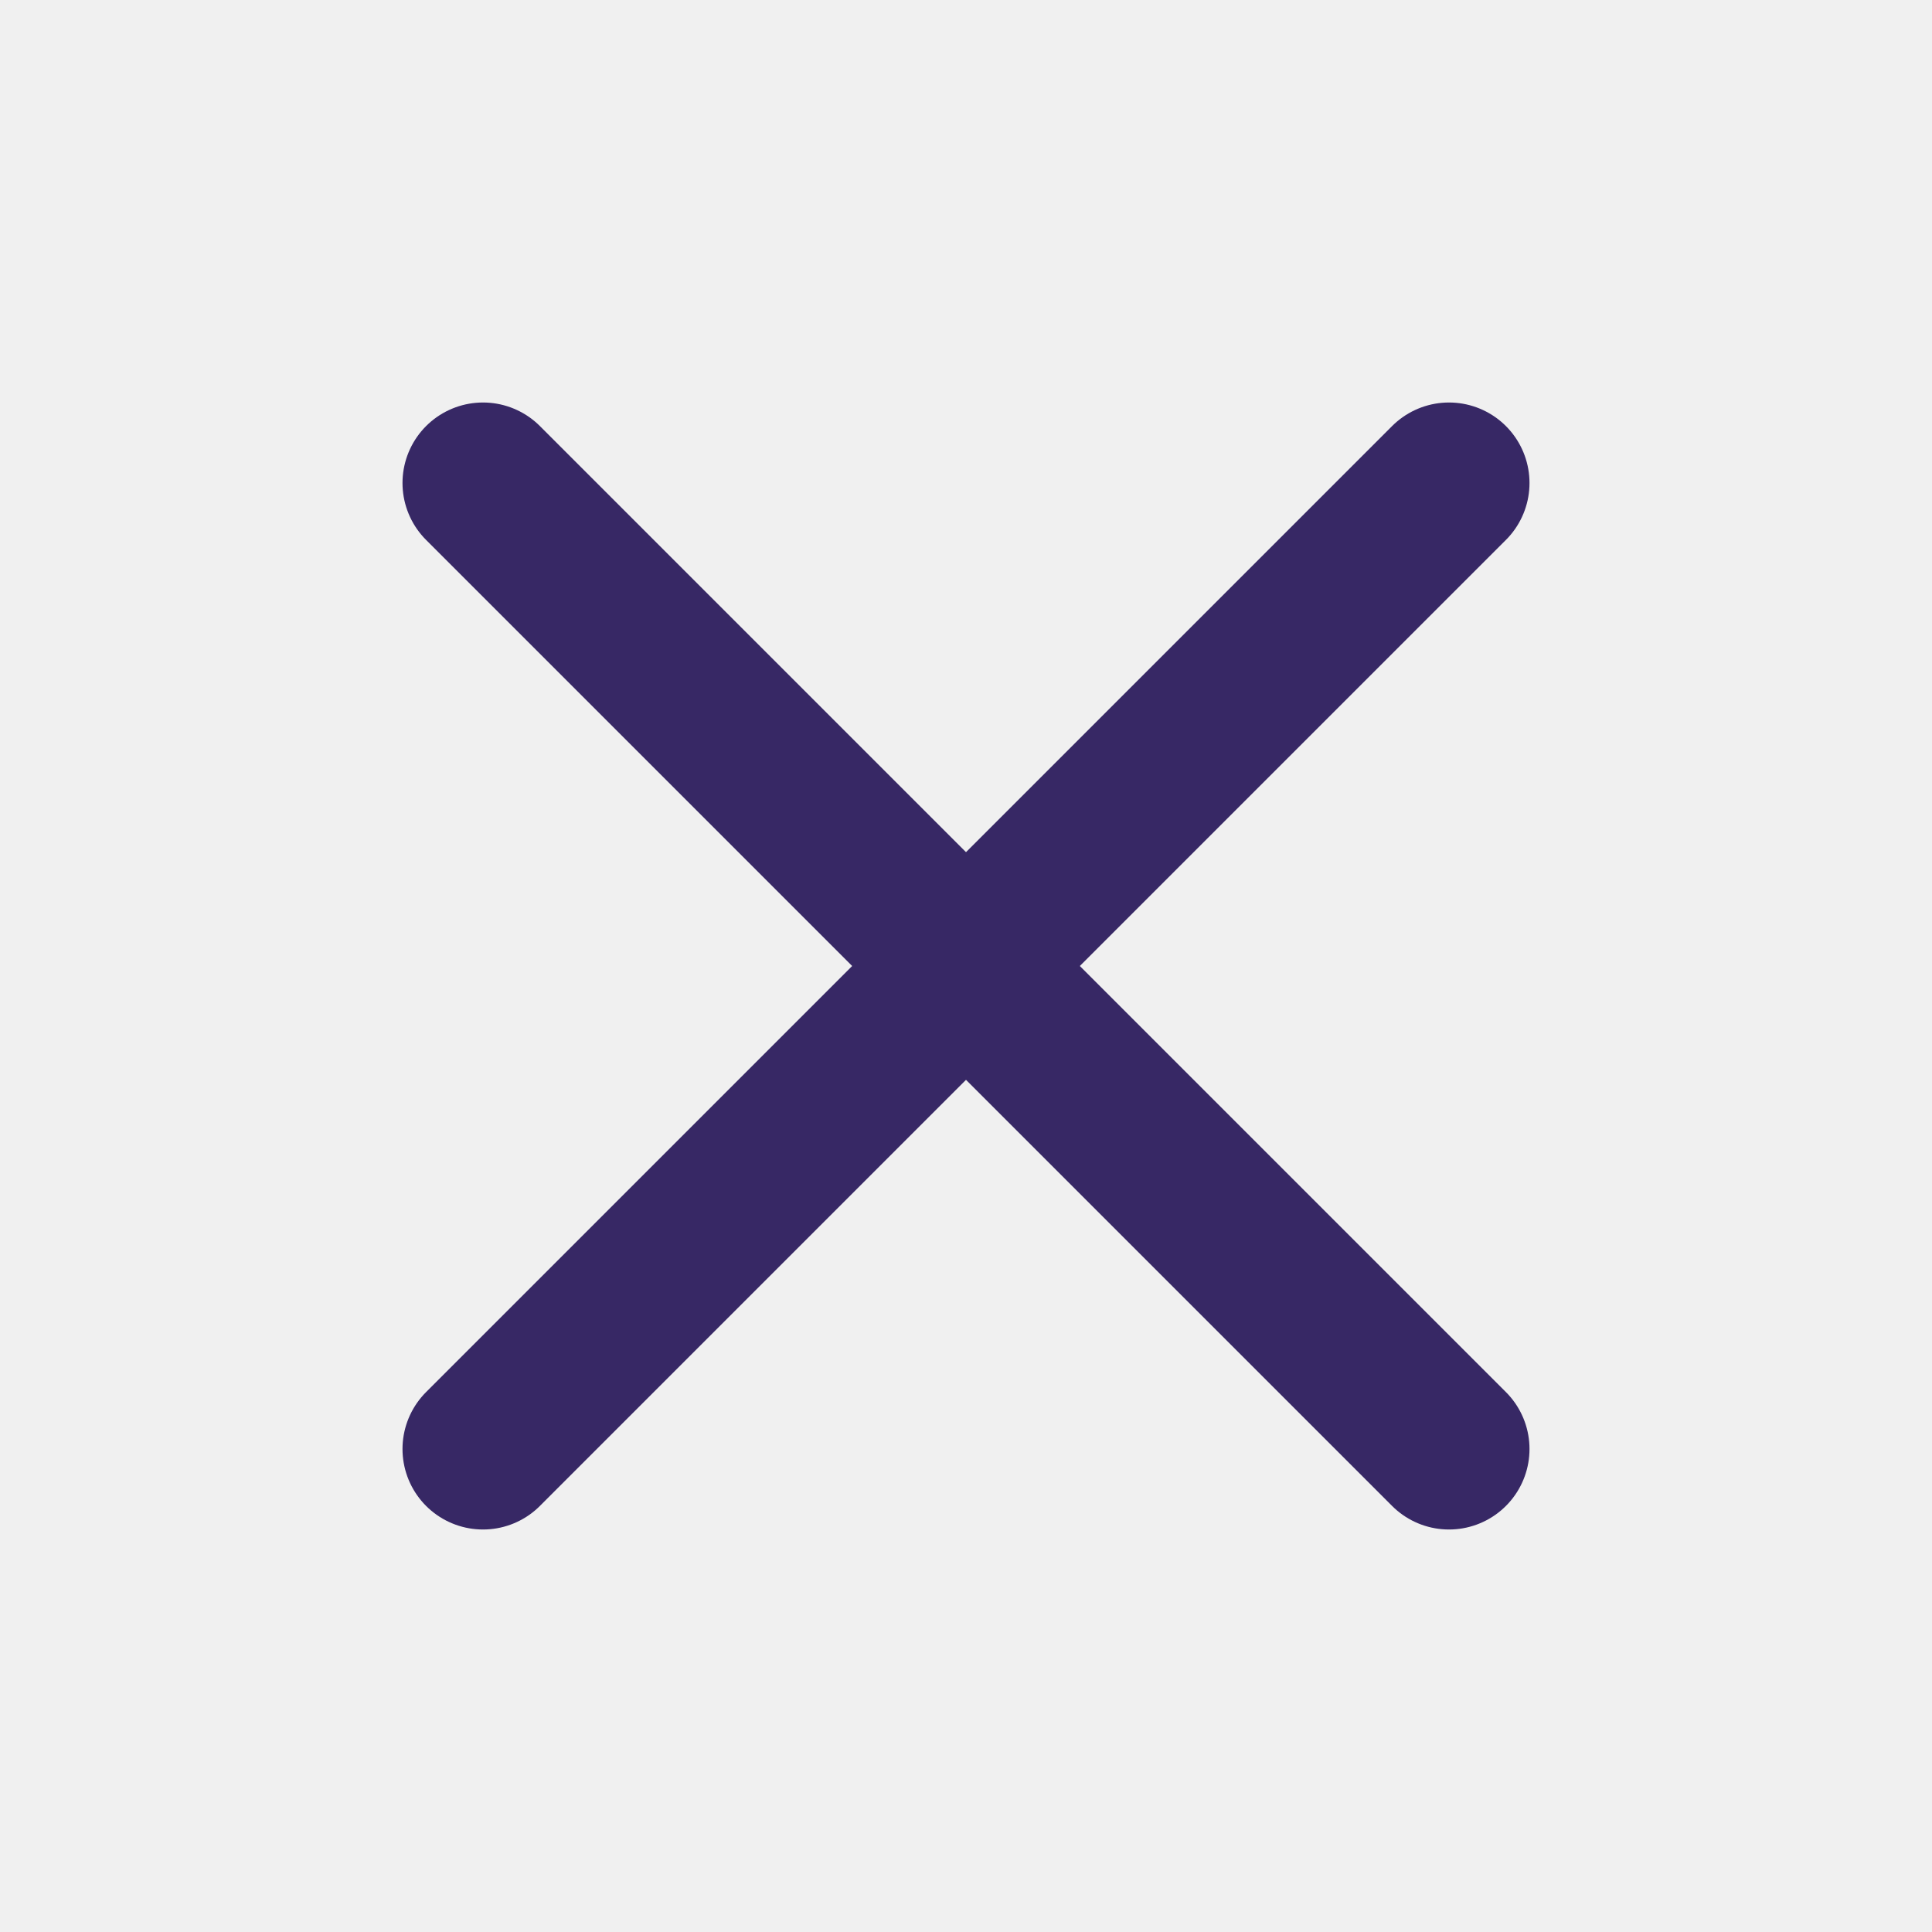
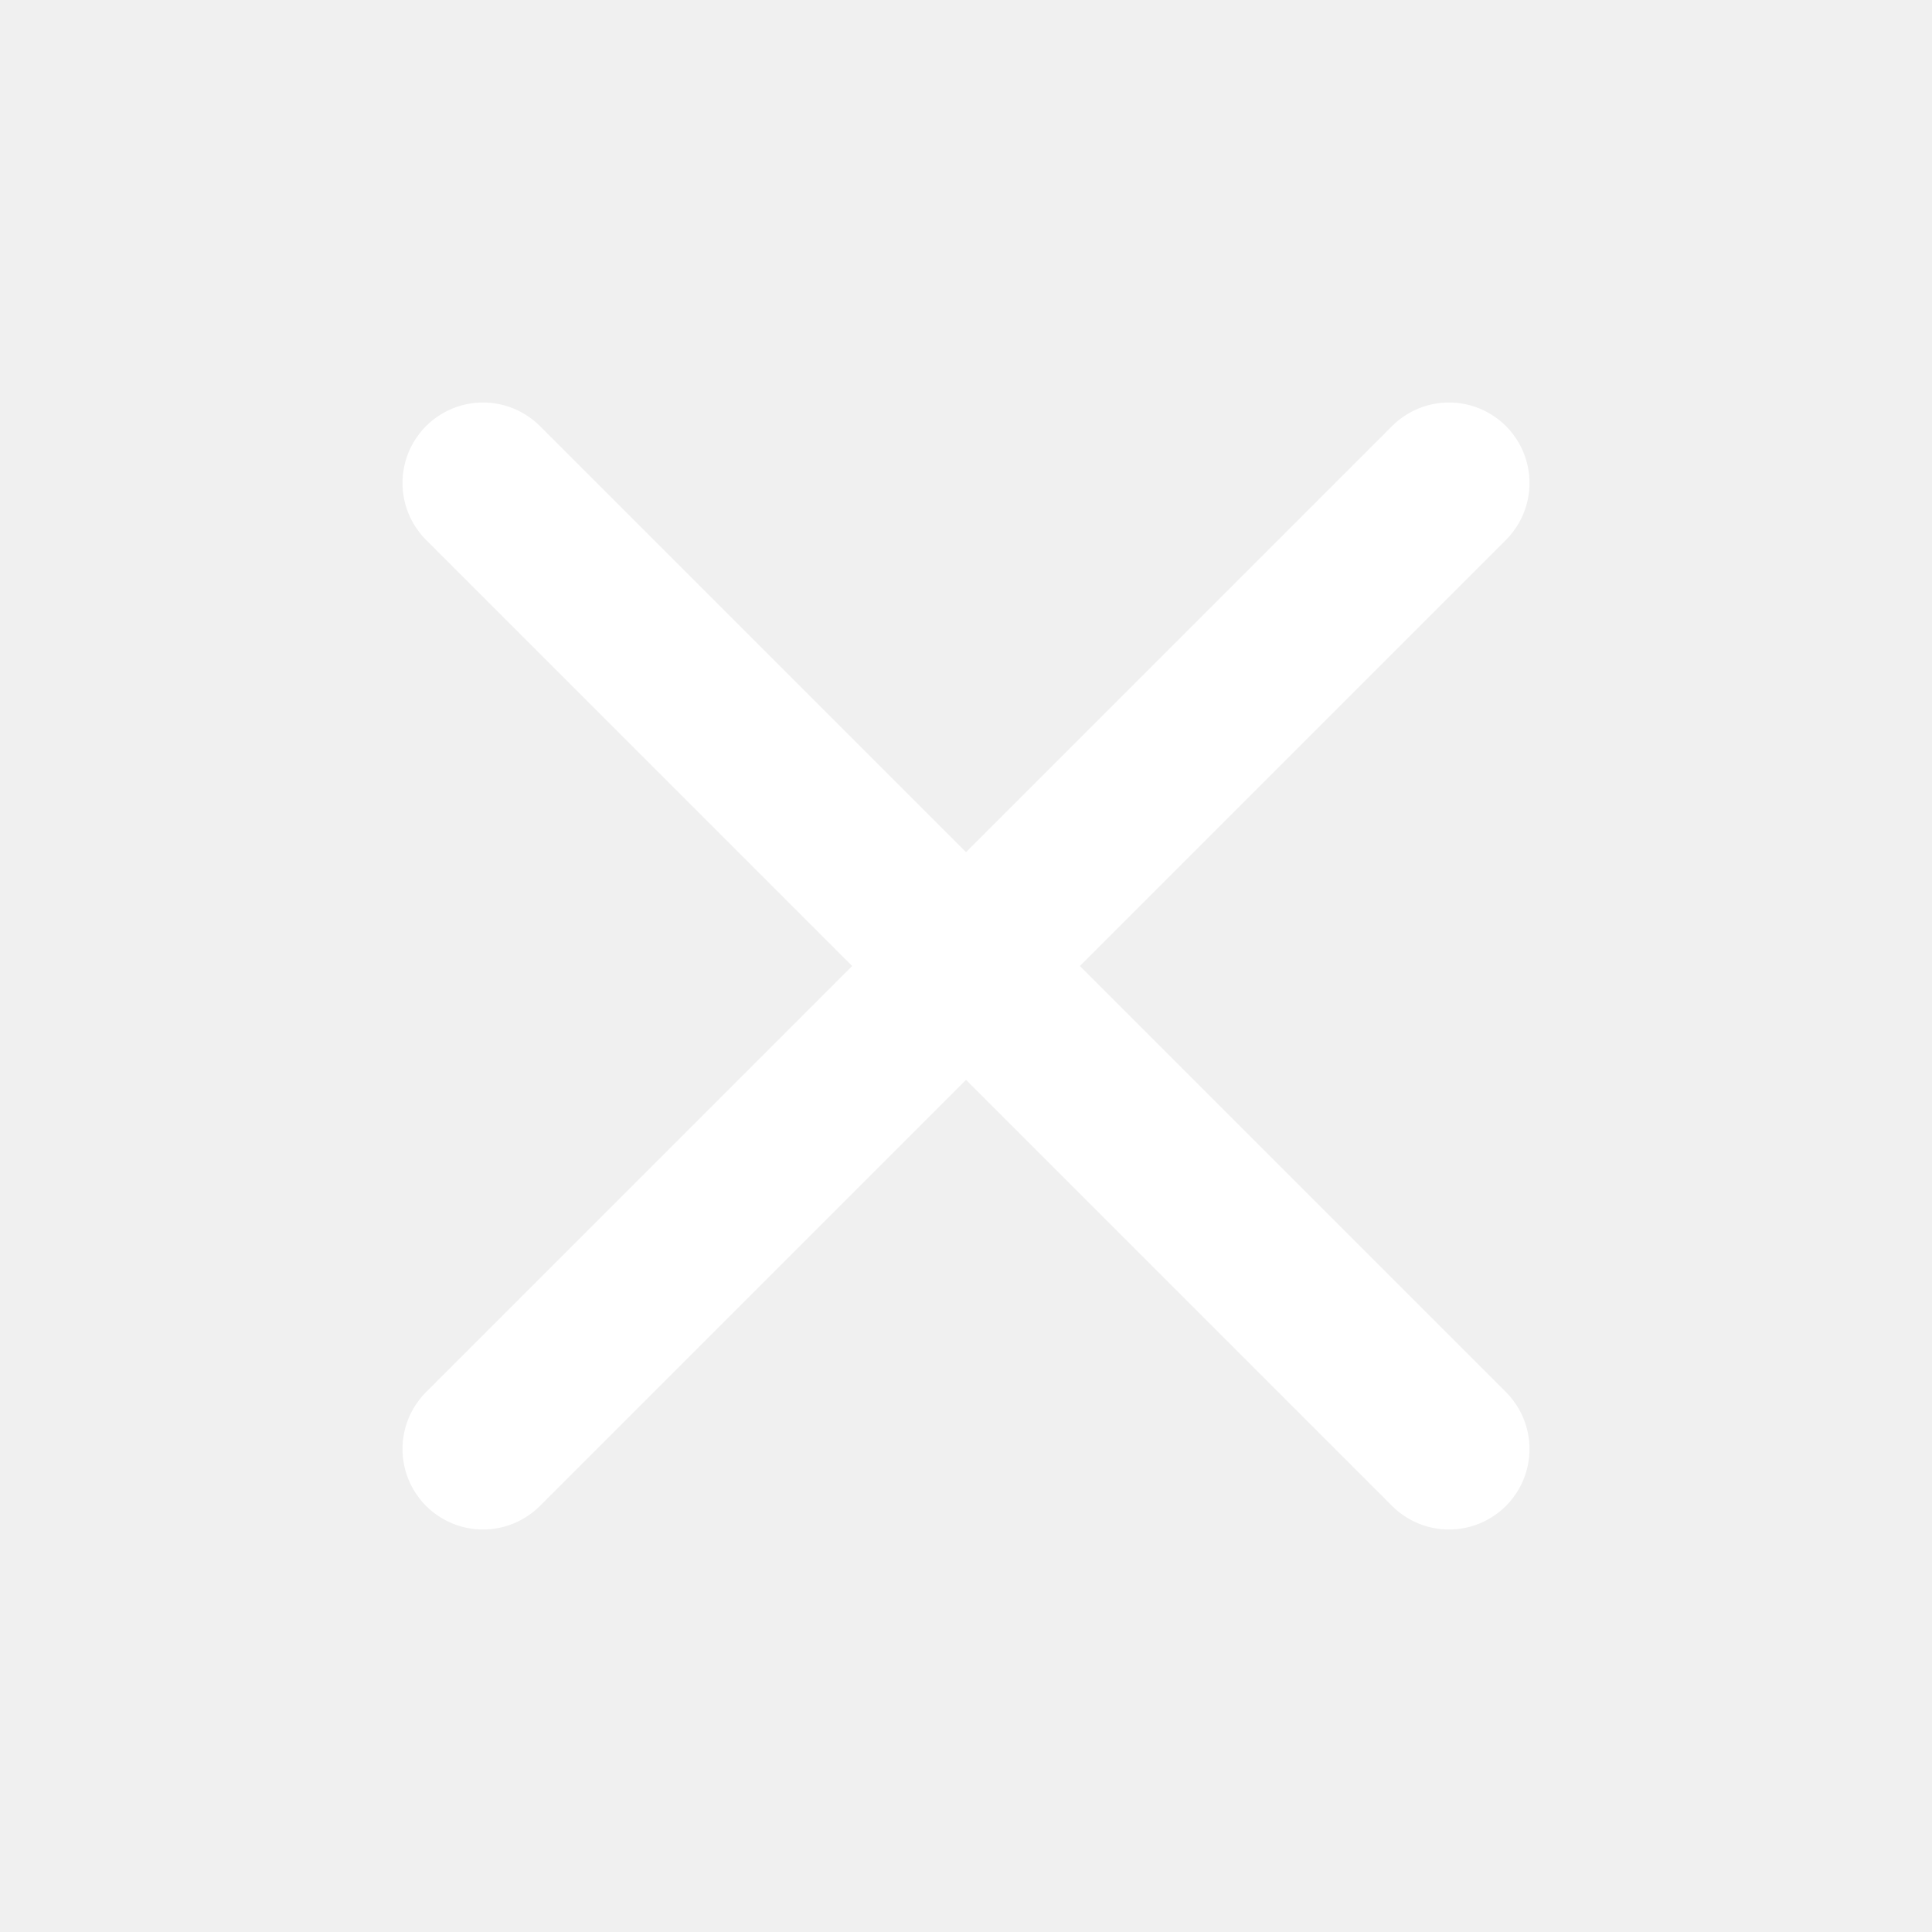
- <svg xmlns="http://www.w3.org/2000/svg" width="32" height="32" viewBox="0 0 24 24" fill="none" stroke="#372865" stroke-width="2" stroke-linecap="round" stroke-linejoin="round" class="feather feather-x">
+ <svg xmlns="http://www.w3.org/2000/svg" width="32" height="32" viewBox="0 0 24 24" fill="none" stroke="#fff" stroke-width="2" stroke-linecap="round" stroke-linejoin="round" class="feather feather-x">
  <line x1="18" y1="6" x2="6" y2="18" />
  <line x1="6" y1="6" x2="18" y2="18" />
</svg>
